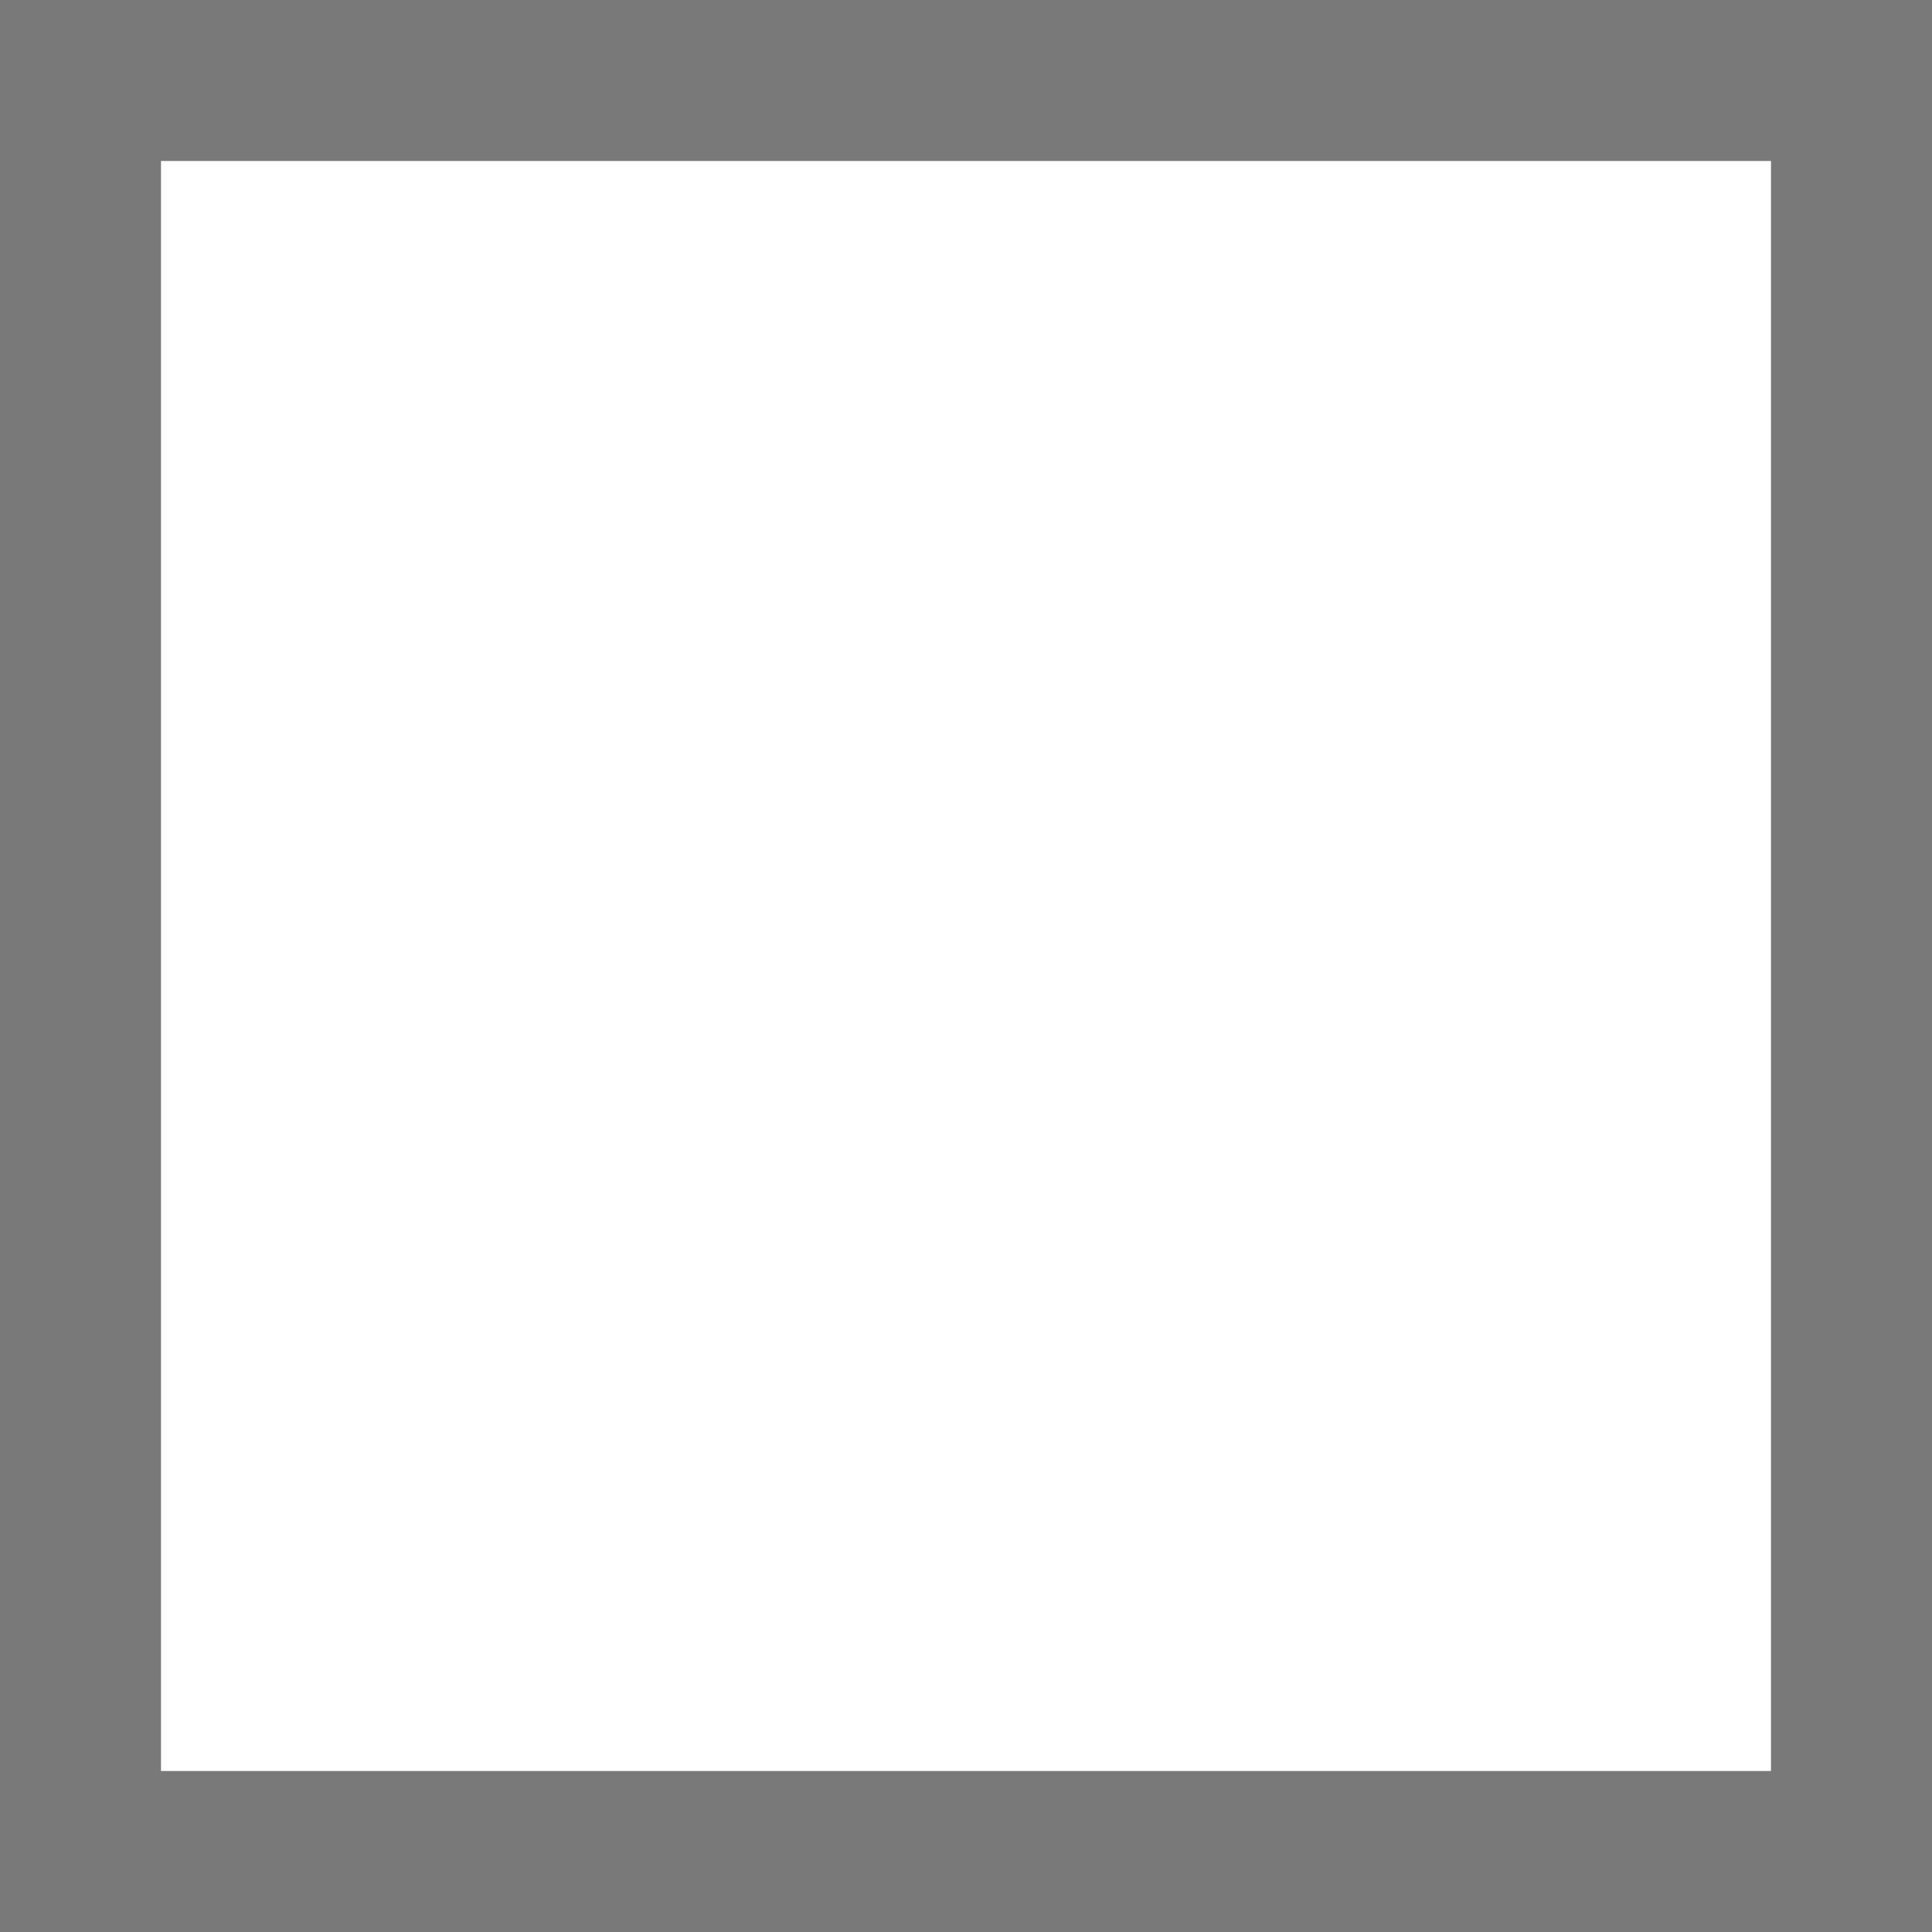
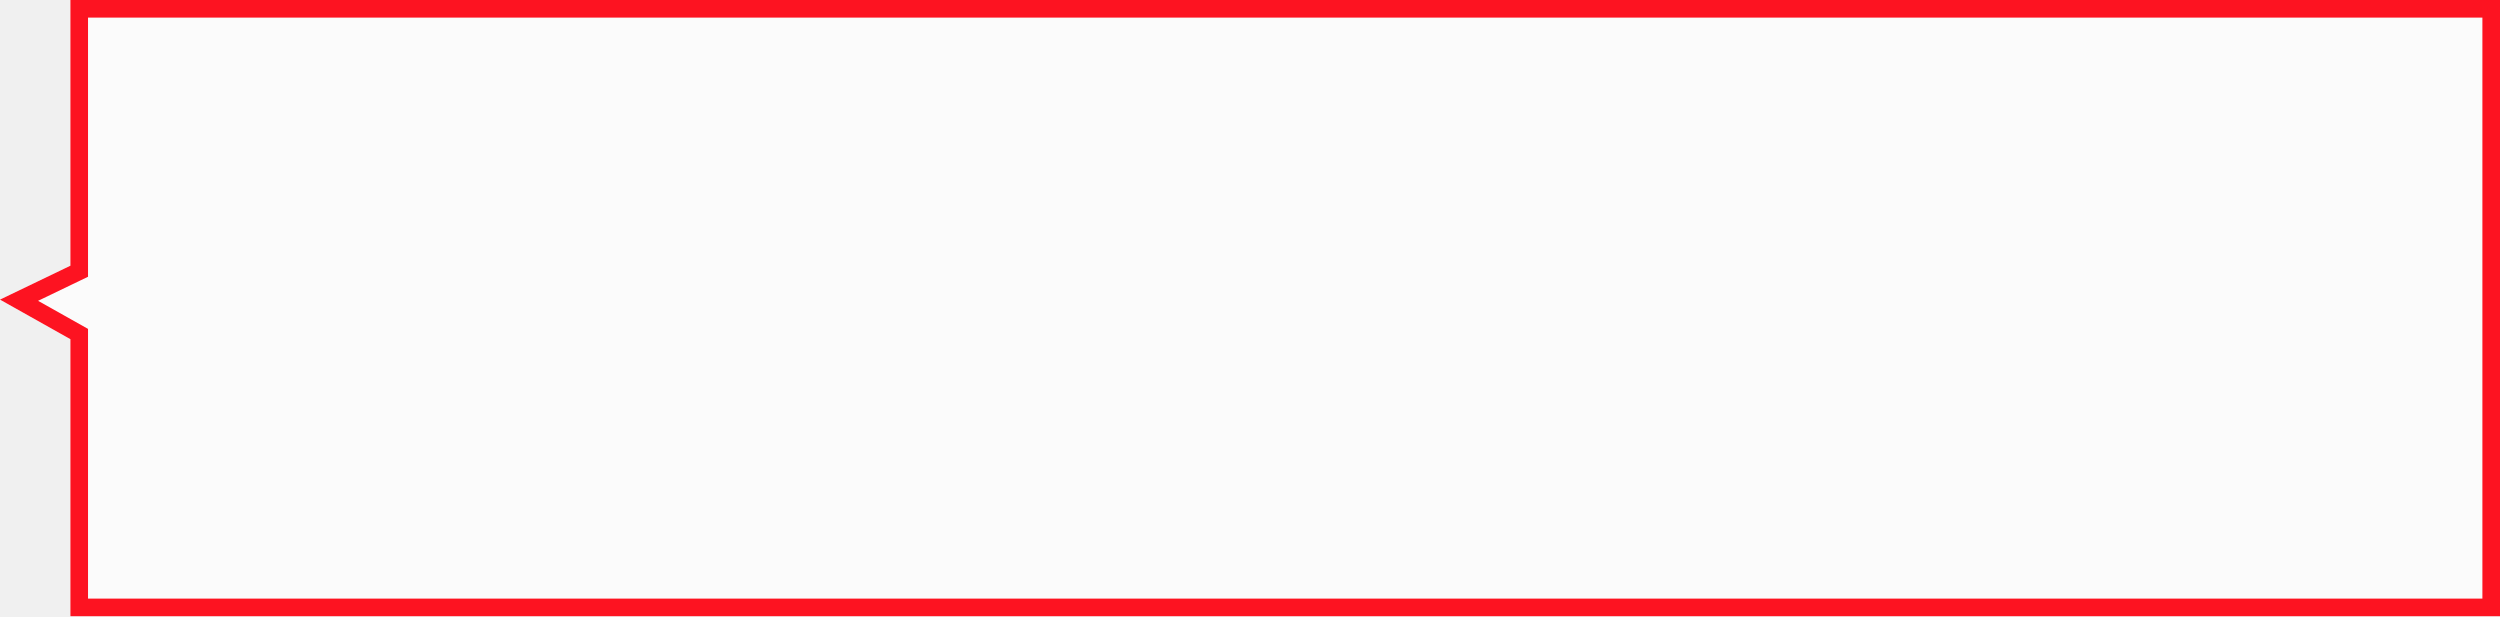
- <svg xmlns="http://www.w3.org/2000/svg" version="1.1" width="12px" height="12px" viewBox="2772 689  12 12">
-   <path d="M 2772.5 689.5  L 2783.5 689.5  L 2783.5 700.5  L 2772.5 700.5  L 2772.5 689.5  Z " fill-rule="nonzero" fill="#ffffff" stroke="none" />
-   <path d="M 2772.5 689.5  L 2783.5 689.5  L 2783.5 700.5  L 2772.5 700.5  L 2772.5 689.5  Z " stroke-width="1" stroke="#797979" fill="none" />
+ <svg xmlns="http://www.w3.org/2000/svg" version="1.1" width="142px" height="35px">
+   <defs>
+     <mask fill="white" id="clip59">
+       <path d="M 4 35  L 4 19.266  L 0 17.018  L 4 15.092  L 4 0  L 142 0  L 142 35  L 4 35  Z " fill-rule="evenodd" />
+     </mask>
+   </defs>
+   <g transform="translate(-2203 -403 )">
+     <path d="M 4 35  L 4 19.266  L 0 17.018  L 4 15.092  L 4 0  L 142 0  L 142 35  L 4 35  Z " fill-rule="nonzero" fill="#ffffff" stroke="none" fill-opacity="0.702" transform="matrix(1 0 0 1 2203 403 )" />
+     <path d="M 4 35  L 4 19.266  L 0 17.018  L 4 15.092  L 4 0  L 142 0  L 142 35  L 4 35  Z " stroke-width="2" stroke="#fd1321" fill="none" transform="matrix(1 0 0 1 2203 403 )" mask="url(#clip59)" />
+   </g>
</svg>
